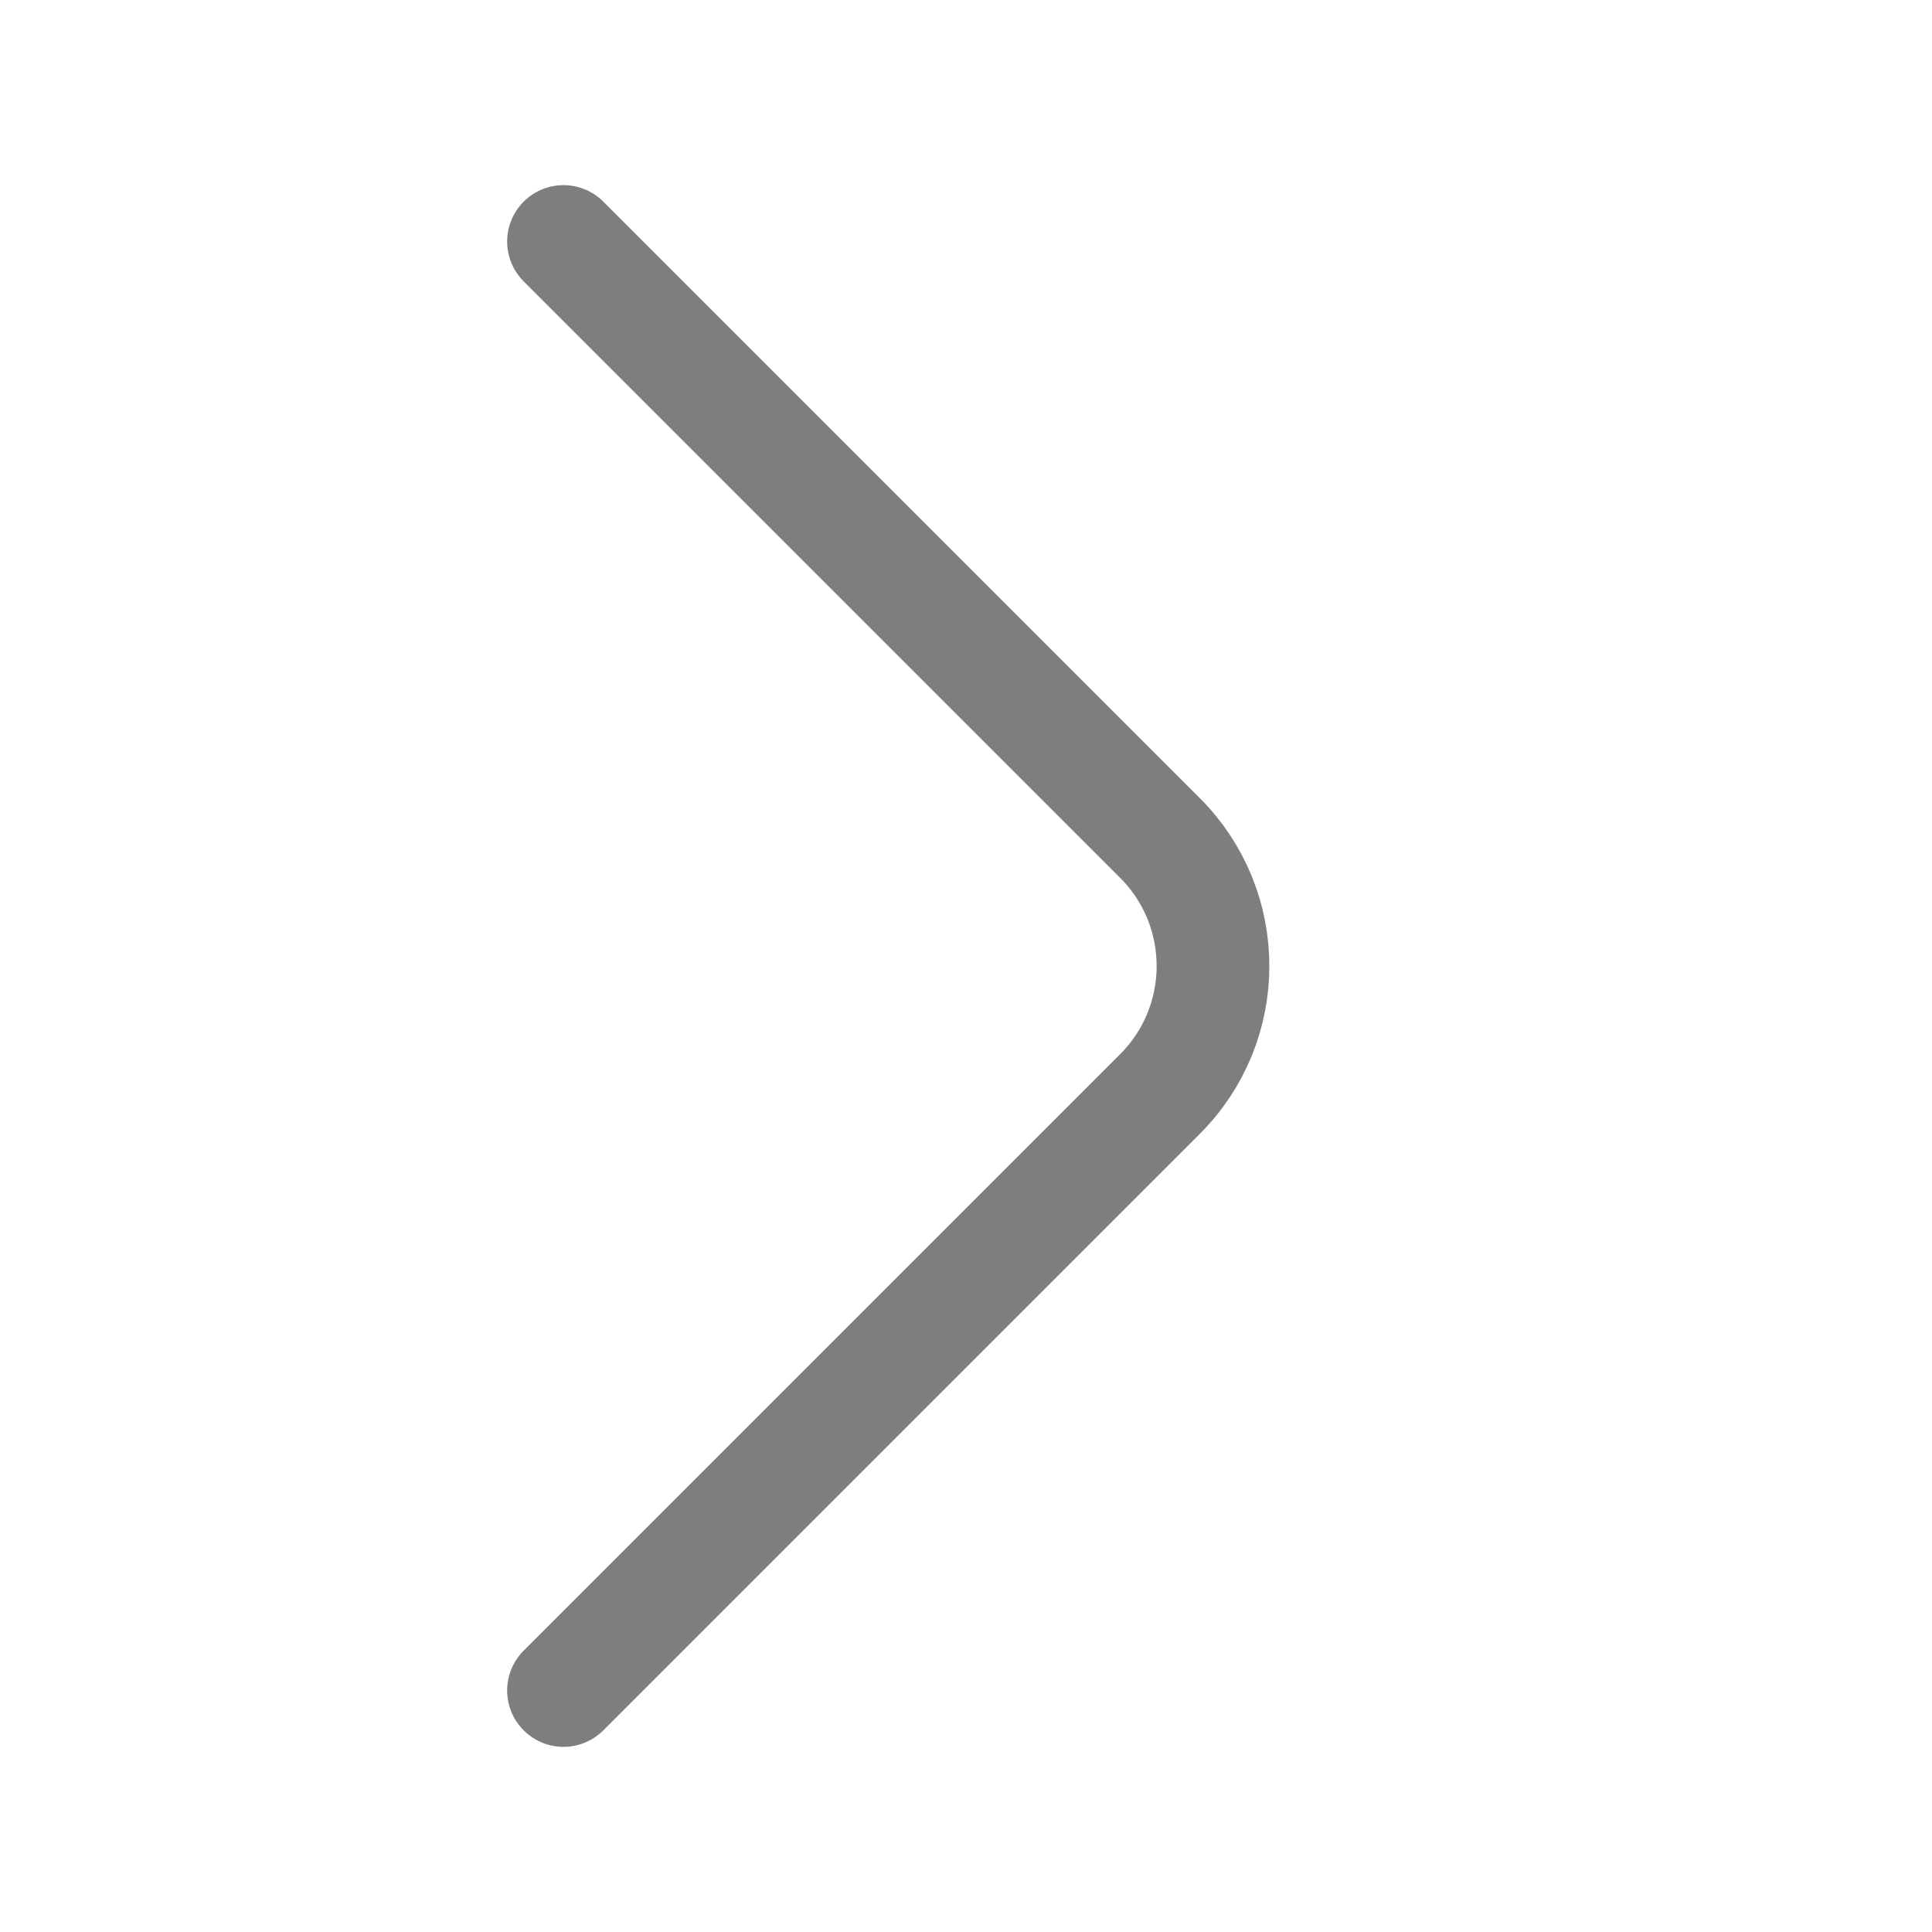
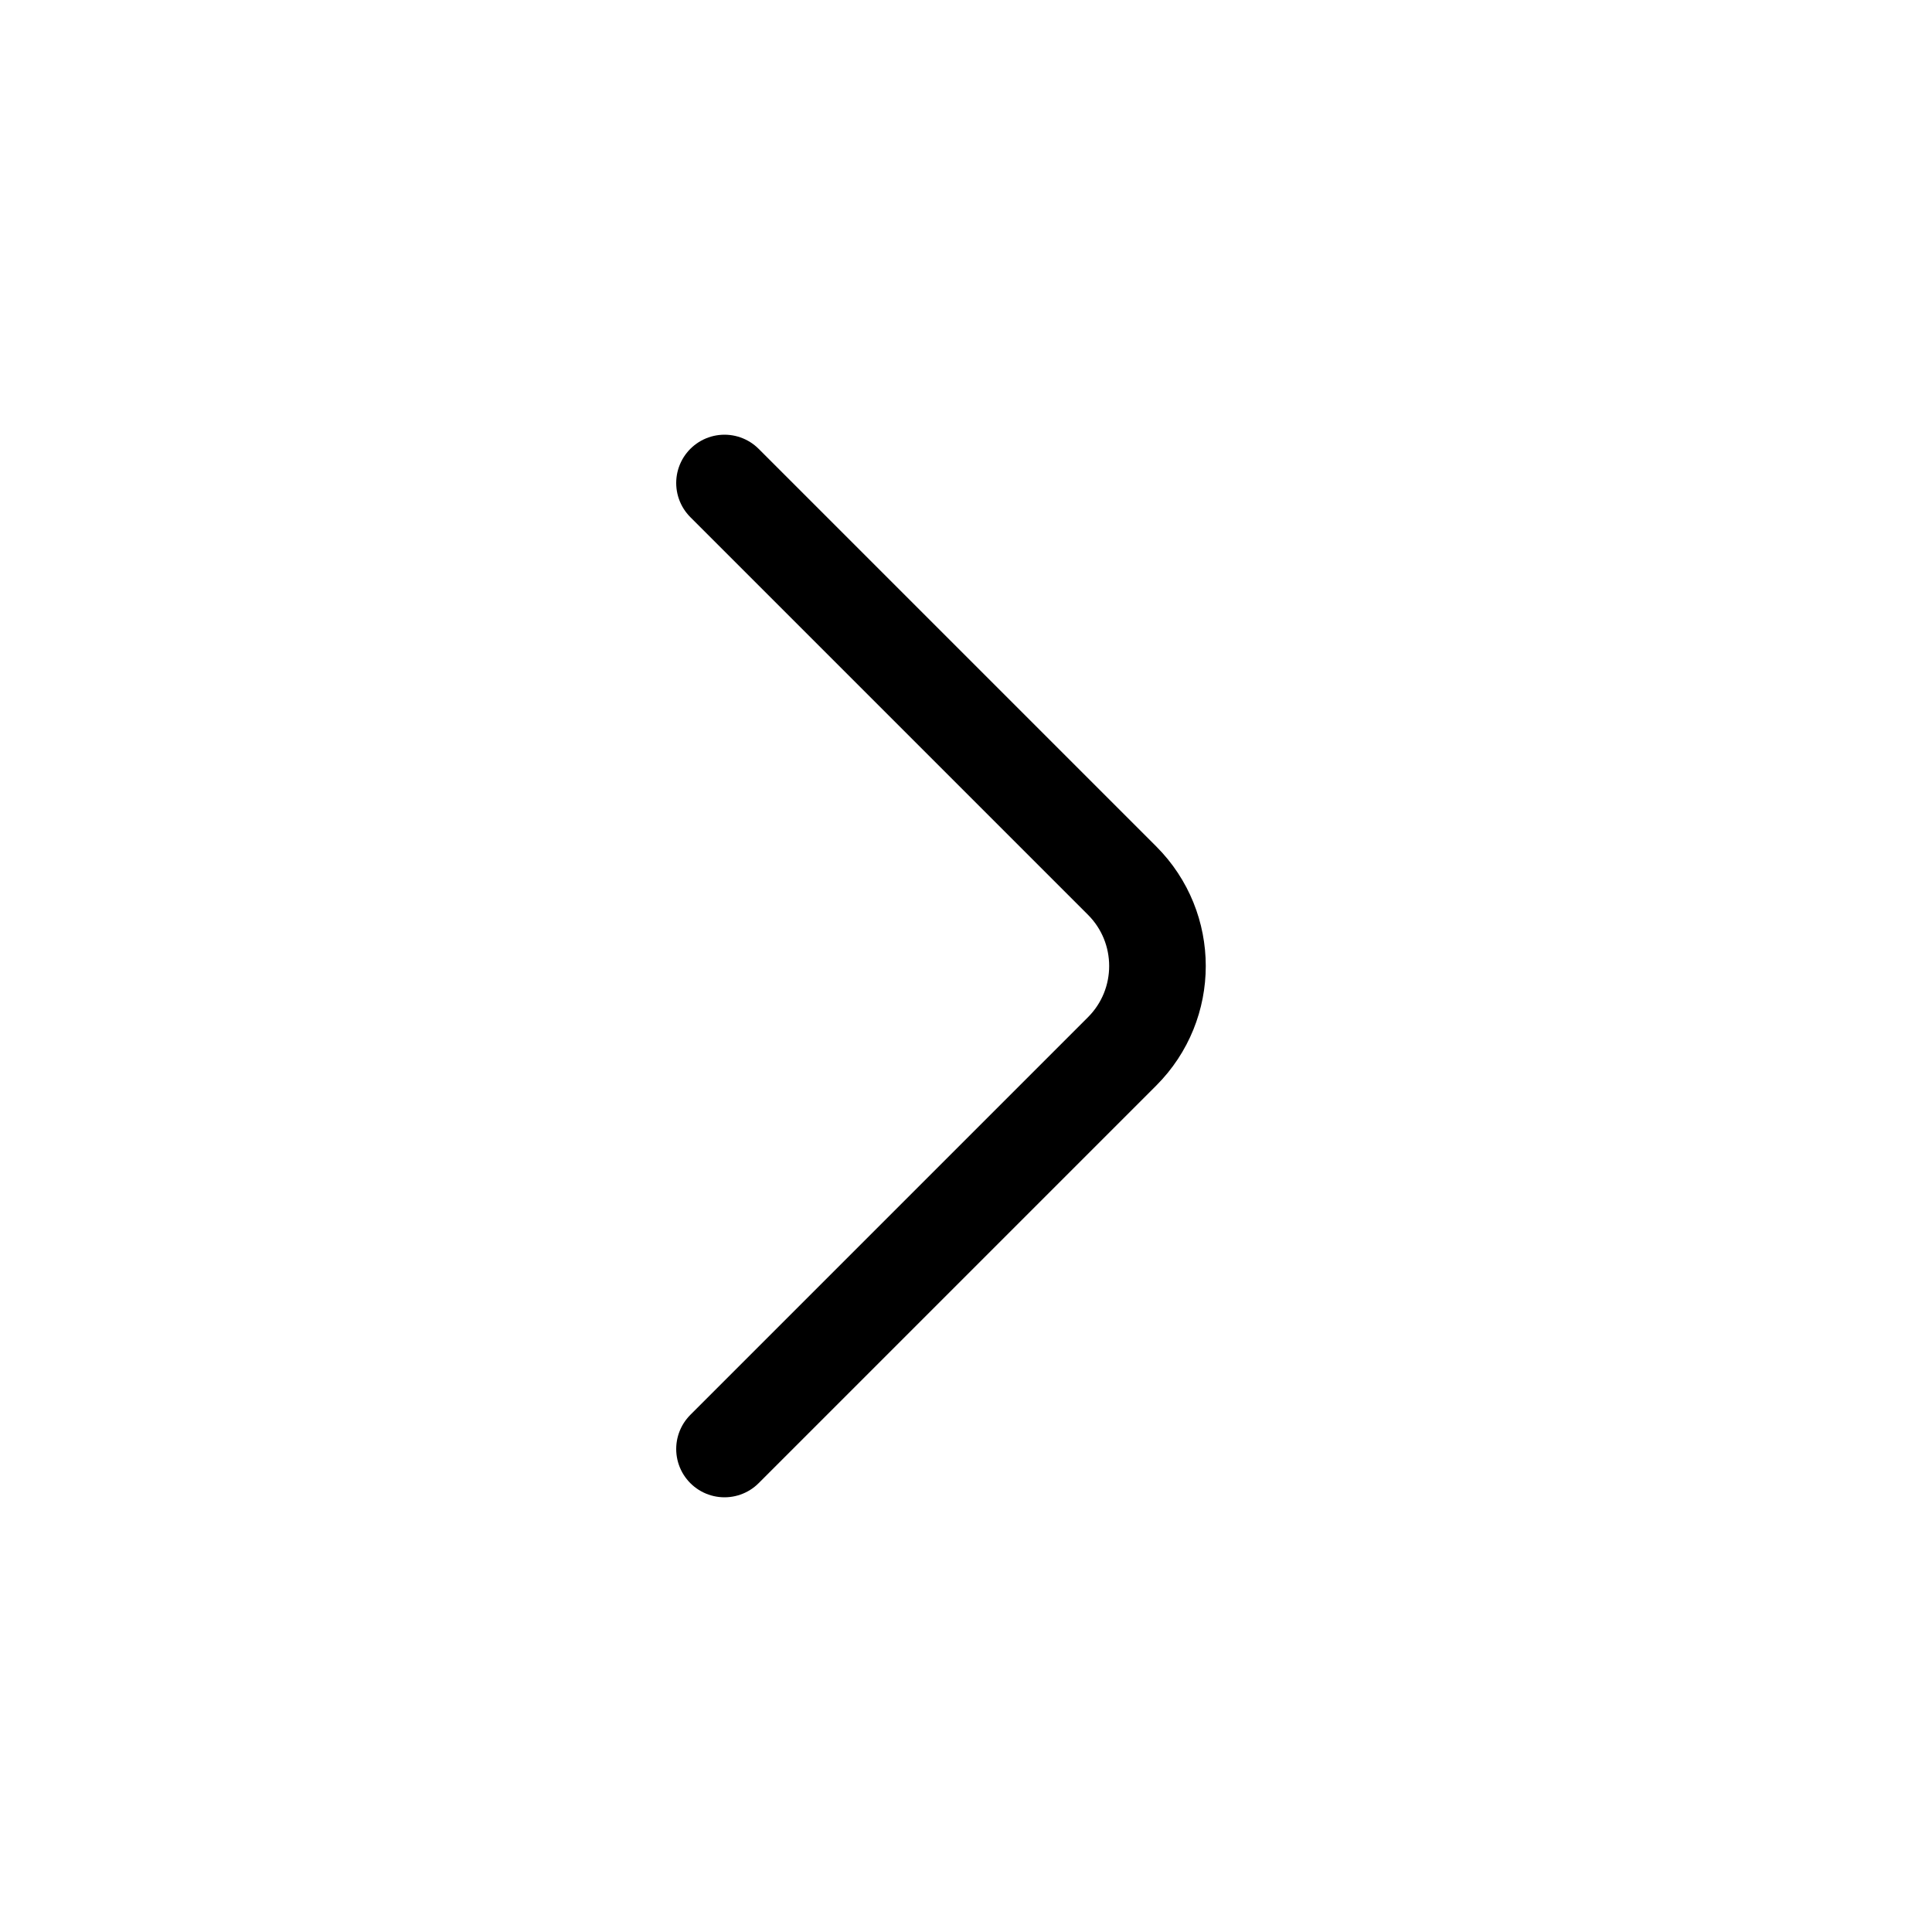
<svg xmlns="http://www.w3.org/2000/svg" viewBox="0 0 24 24" fill="none">
-   <path d="M7 21L14.409 13.591C15.288 12.712 15.288 11.288 14.409 10.409L7 3" stroke="#7E7E7E" stroke-width="1.4" stroke-linecap="round" />
+   <path d="M9 18L13.939 13.061C14.525 12.475 14.525 11.525 13.939 10.939L9 6" stroke="currentColor" stroke-width="1.2" stroke-linecap="round" />
</svg>
